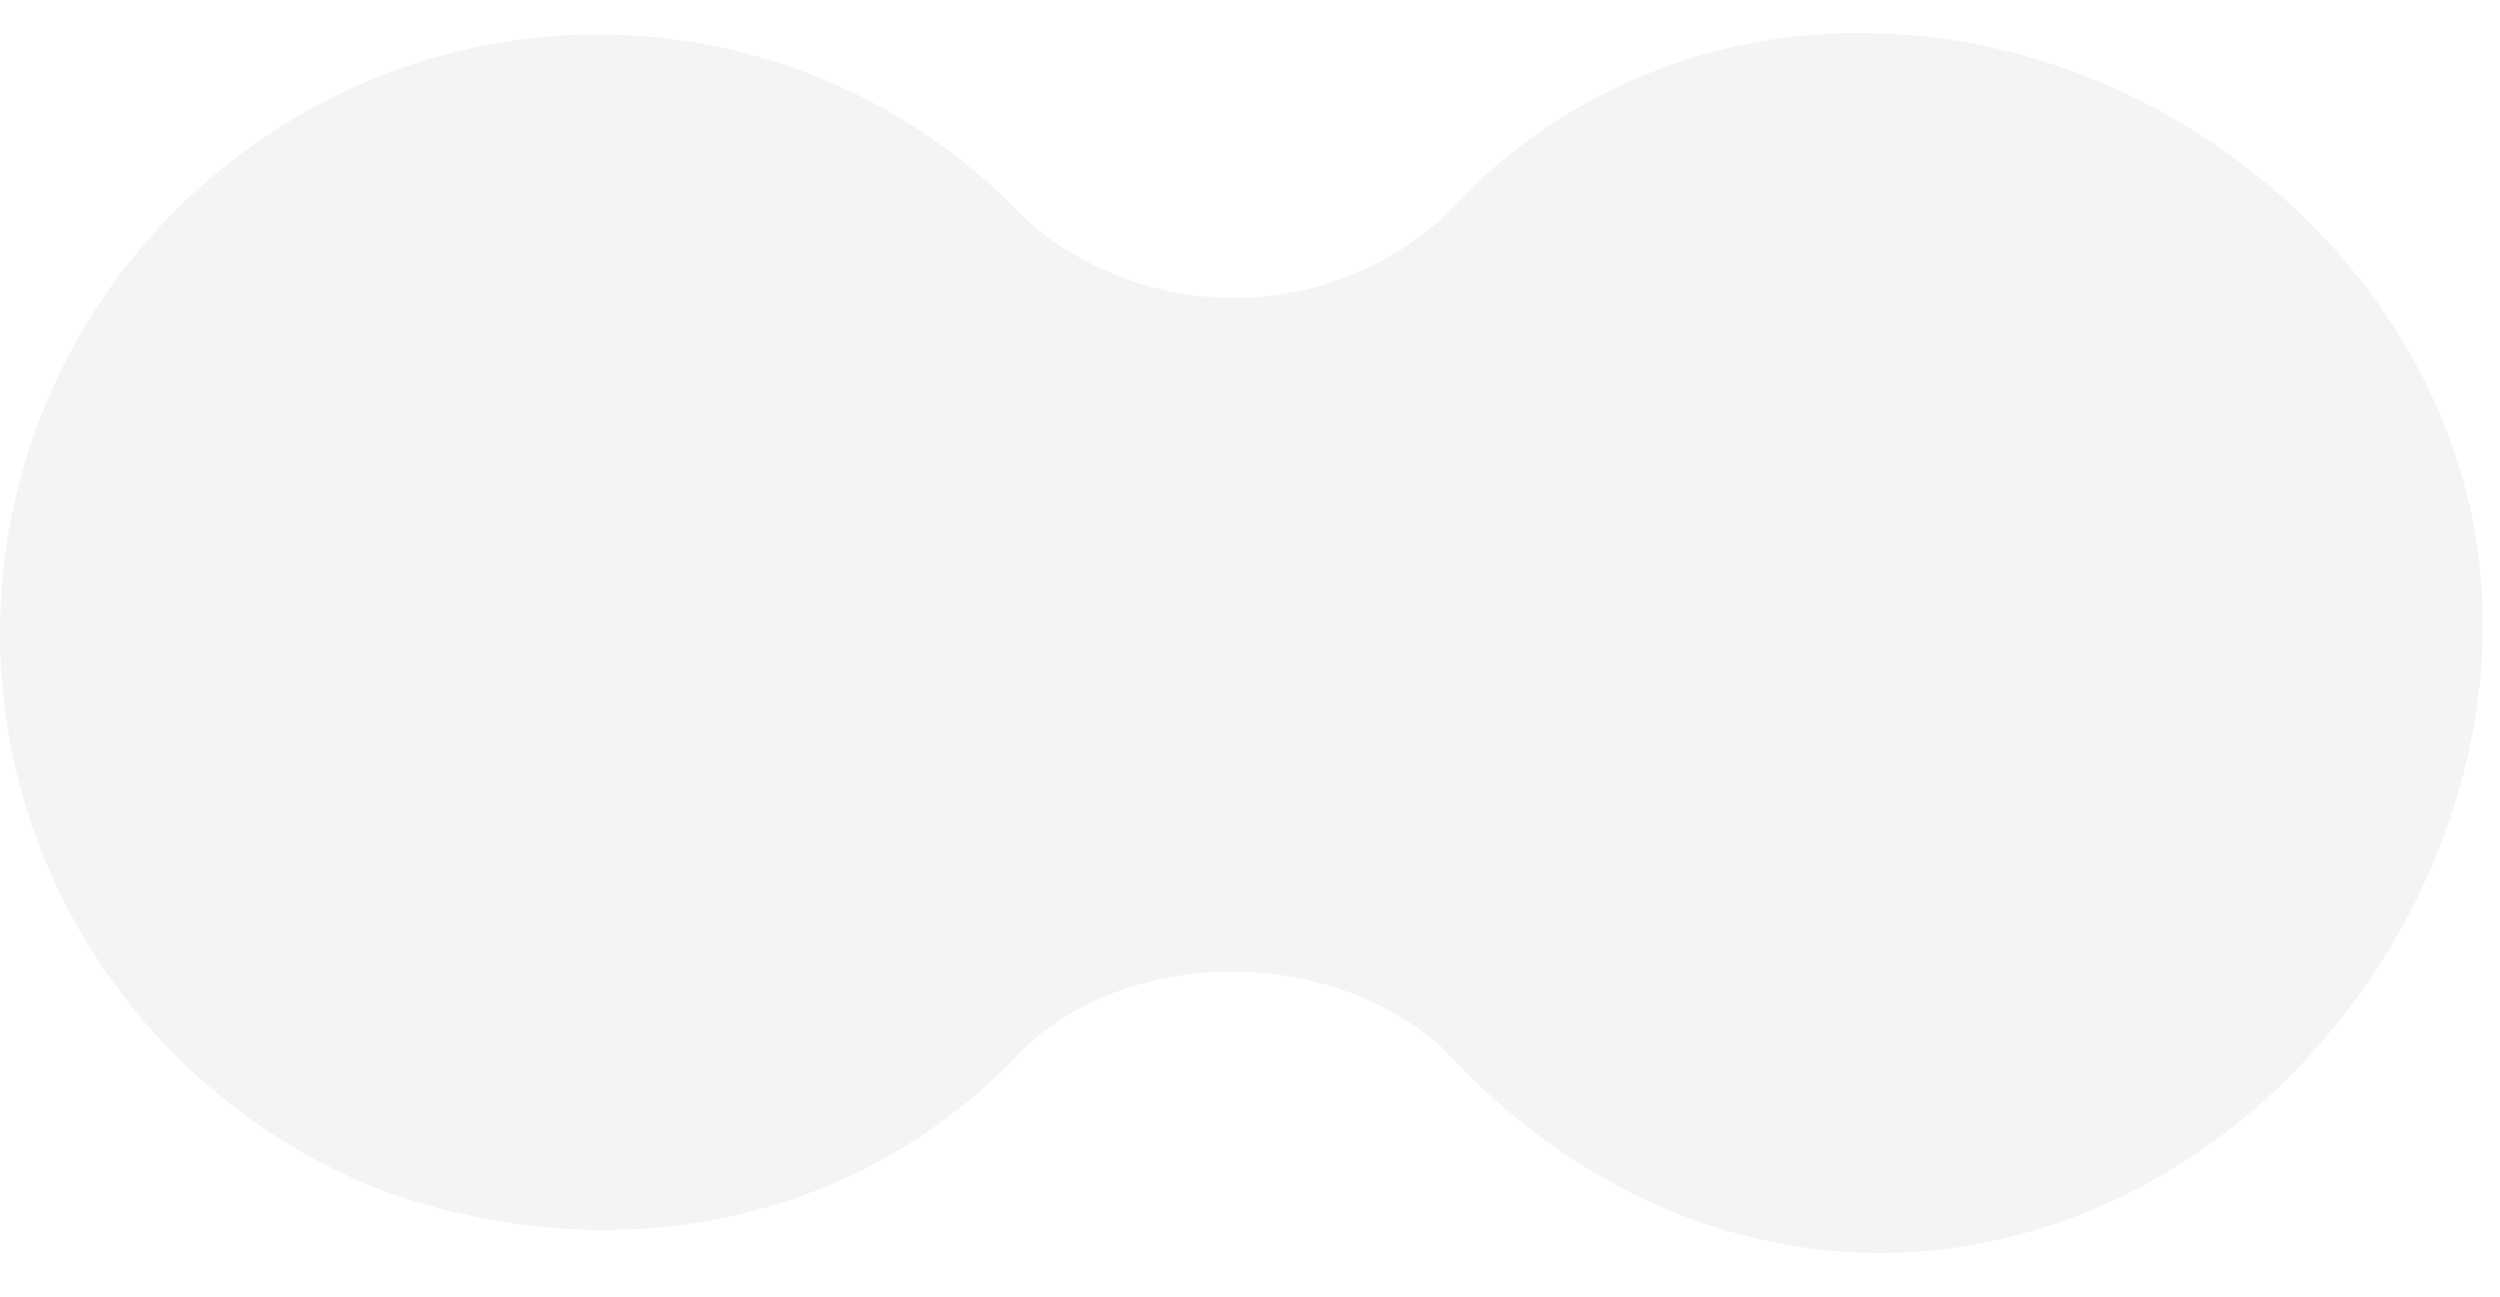
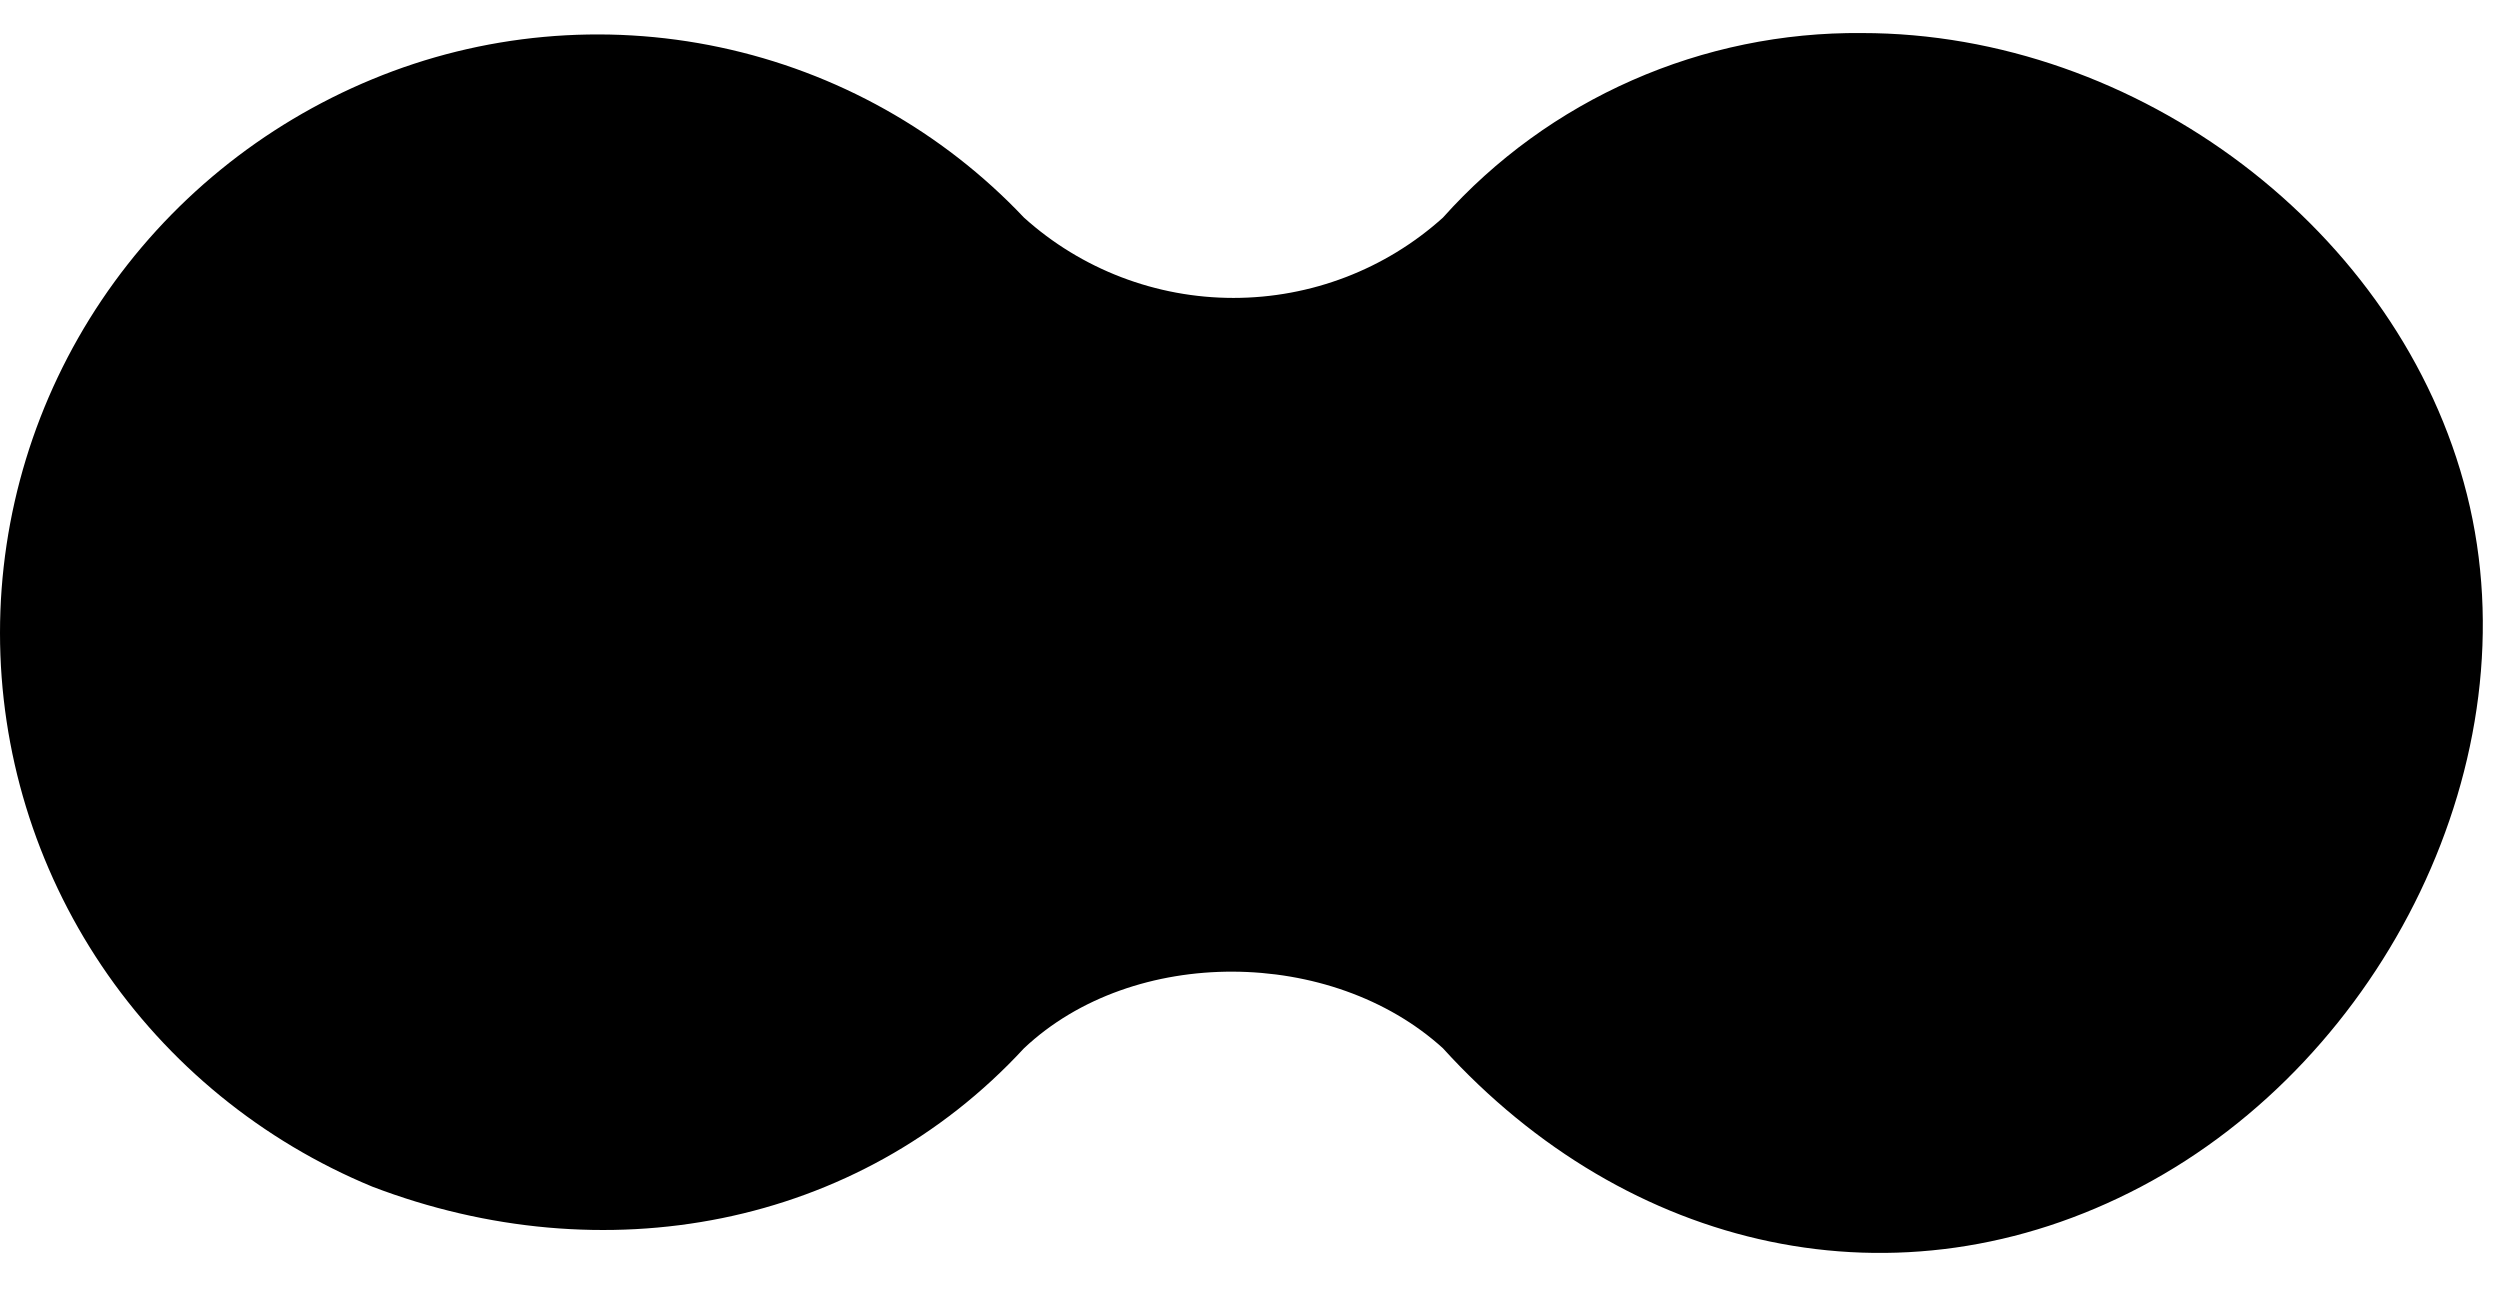
<svg xmlns="http://www.w3.org/2000/svg" width="54" height="28" viewBox="0 0 54 28" fill="none">
-   <path d="M40.216 0.714C38.507 0.698 36.816 1.046 35.255 1.734C33.694 2.421 32.3 3.433 31.167 4.701C29.929 5.817 28.316 6.435 26.643 6.435C24.97 6.435 23.357 5.817 22.119 4.701C20.359 2.84 18.069 1.556 15.553 1.022C13.037 0.487 10.417 0.728 8.043 1.711C5.661 2.695 3.627 4.356 2.195 6.484C0.764 8.613 0 11.113 0 13.671C0 16.23 0.764 18.73 2.195 20.859C3.627 22.987 5.661 24.648 8.043 25.632C13.017 27.533 18.52 26.54 22.119 22.642C24.482 20.415 28.764 20.458 31.167 22.642C35.146 27.022 40.998 28.399 46.248 25.632C51.497 22.864 54.725 16.401 53.286 10.681C51.846 4.961 46.161 0.712 40.216 0.714Z" fill="#F4F4F4" />
+   <path d="M40.216 0.714C38.508 0.698 36.816 1.046 35.255 1.734C33.694 2.421 32.3 3.433 31.167 4.701C29.929 5.817 28.316 6.435 26.643 6.435C24.97 6.435 23.357 5.817 22.119 4.701C20.359 2.84 18.069 1.556 15.553 1.022C13.037 0.487 10.417 0.728 8.043 1.711C5.661 2.695 3.627 4.356 2.195 6.484C0.764 8.613 0 11.113 0 13.671C0 16.23 0.764 18.73 2.195 20.859C3.627 22.987 5.661 24.648 8.043 25.632C13.017 27.533 18.52 26.54 22.119 22.642C24.482 20.415 28.764 20.458 31.167 22.642C35.146 27.022 40.998 28.399 46.248 25.632C51.497 22.864 54.725 16.401 53.286 10.681C51.846 4.961 46.161 0.712 40.216 0.714Z" fill="black" />
</svg>
